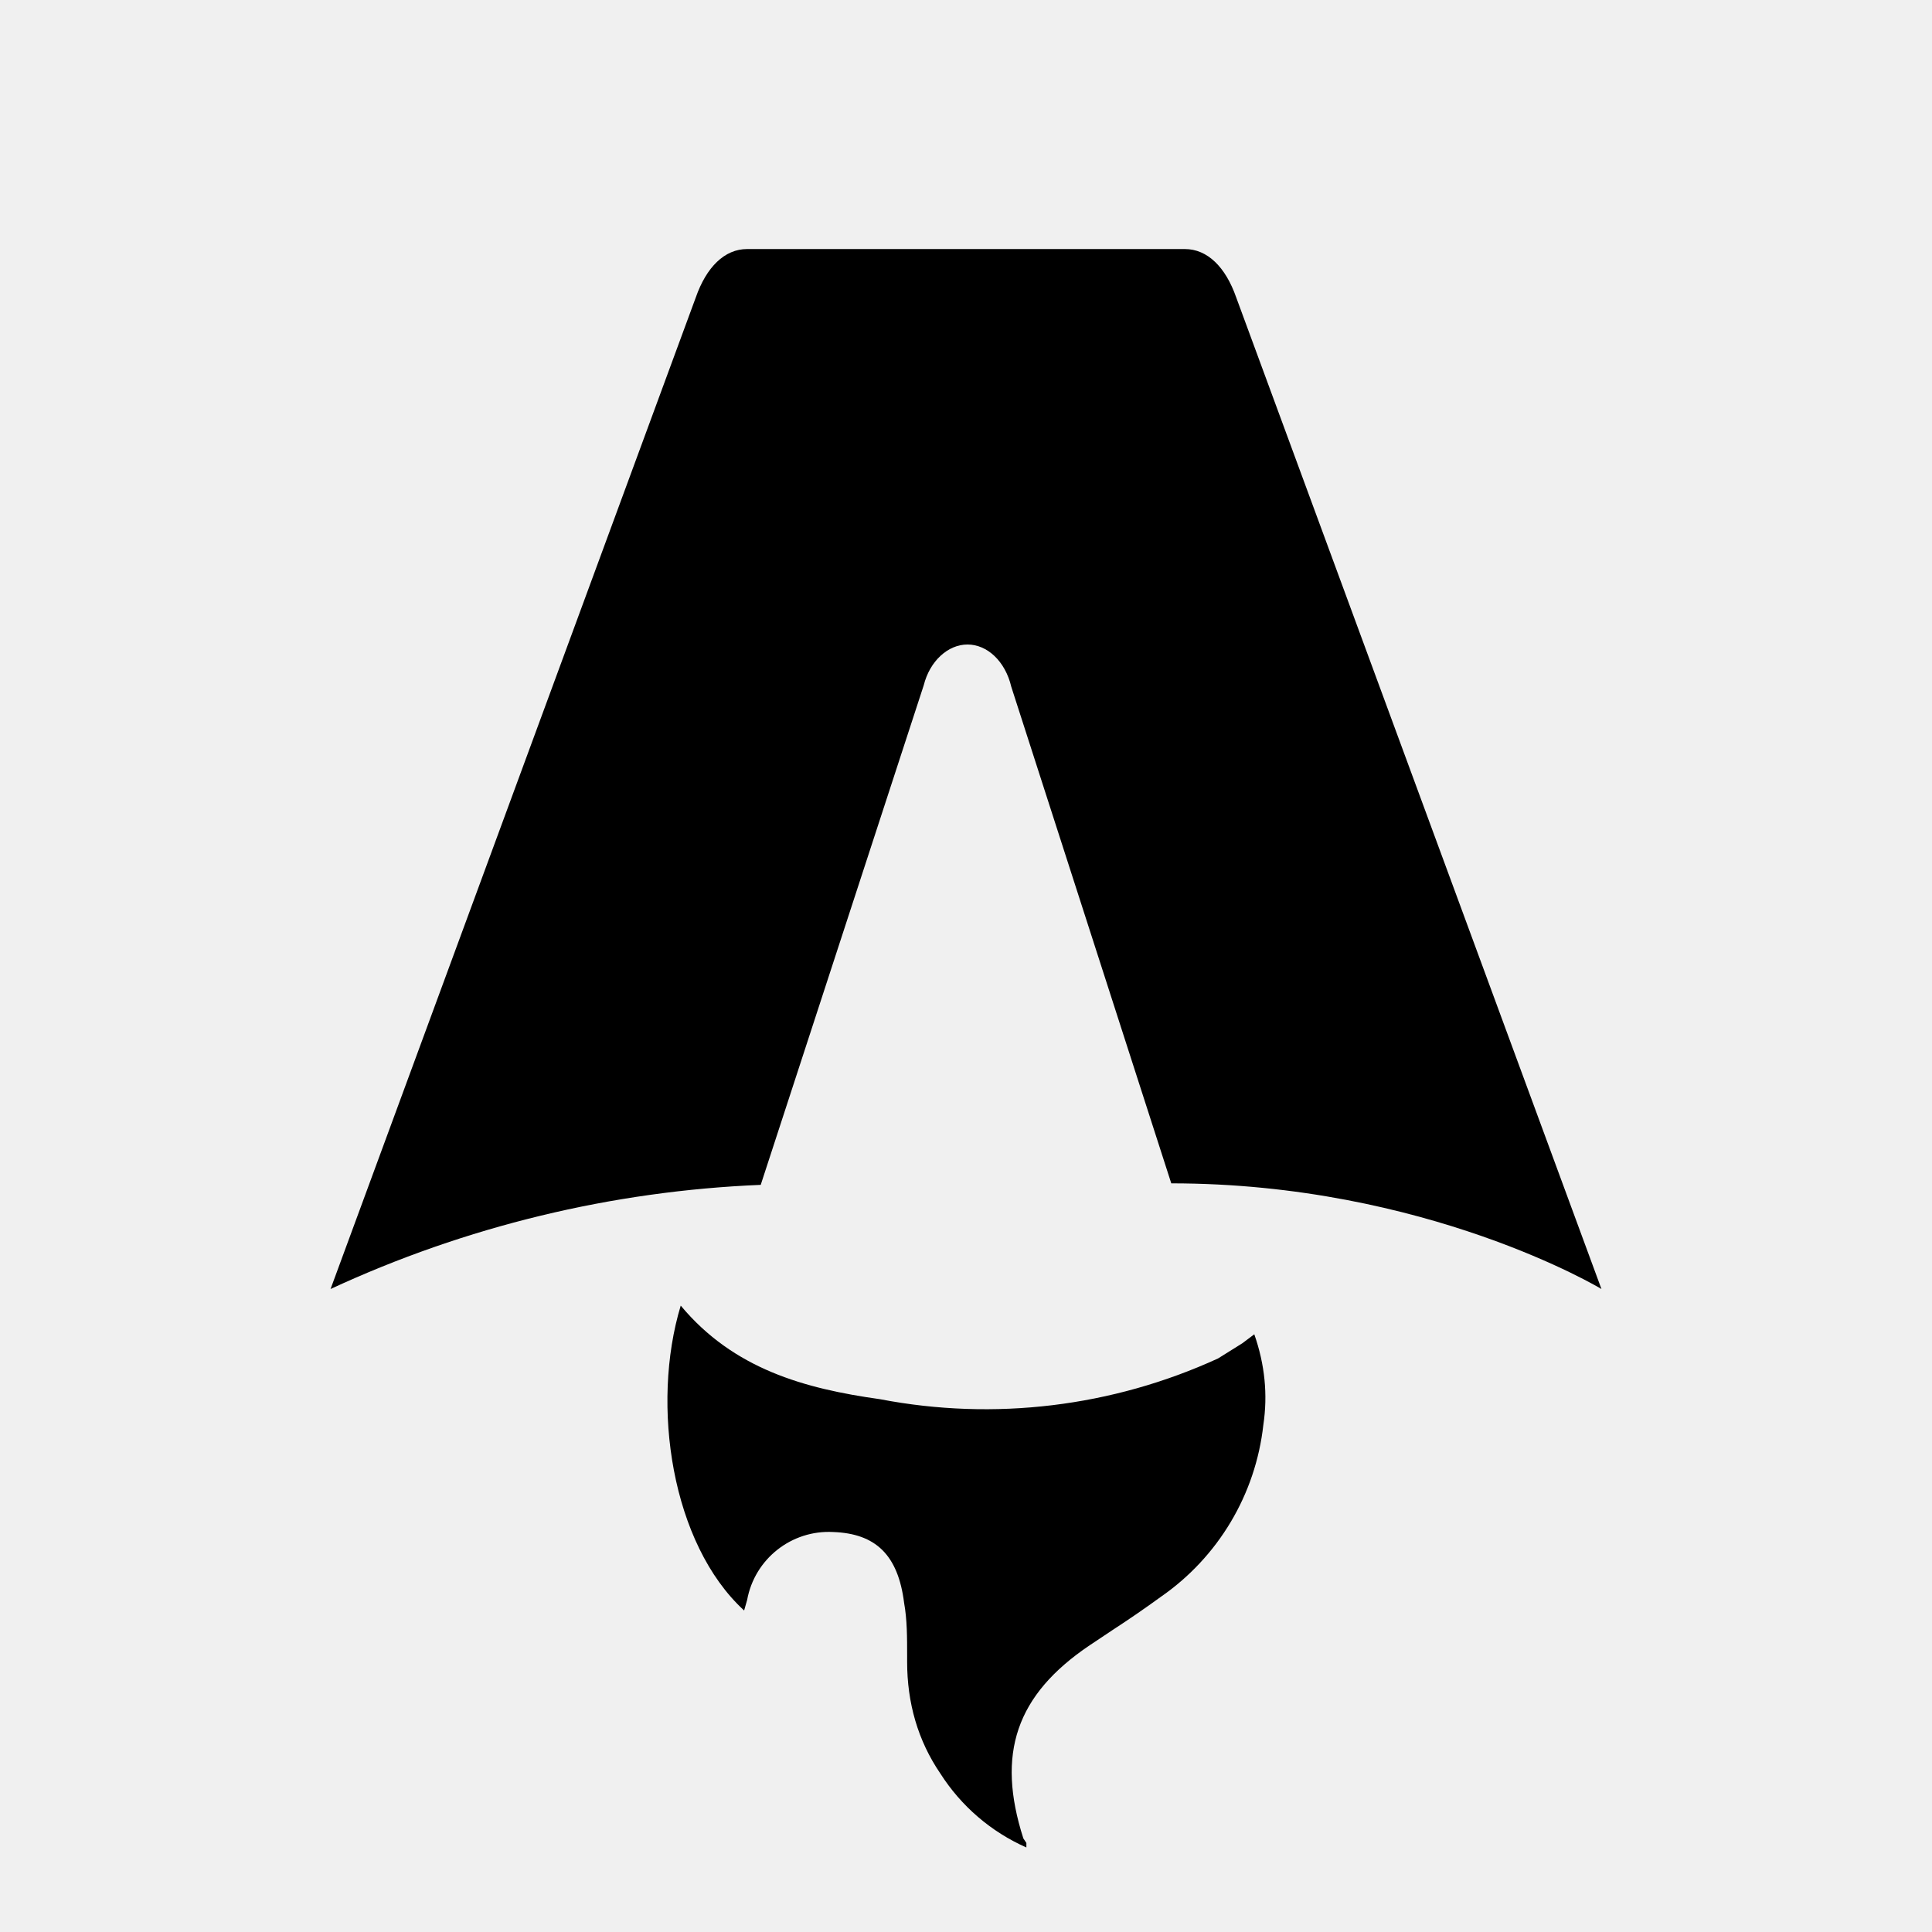
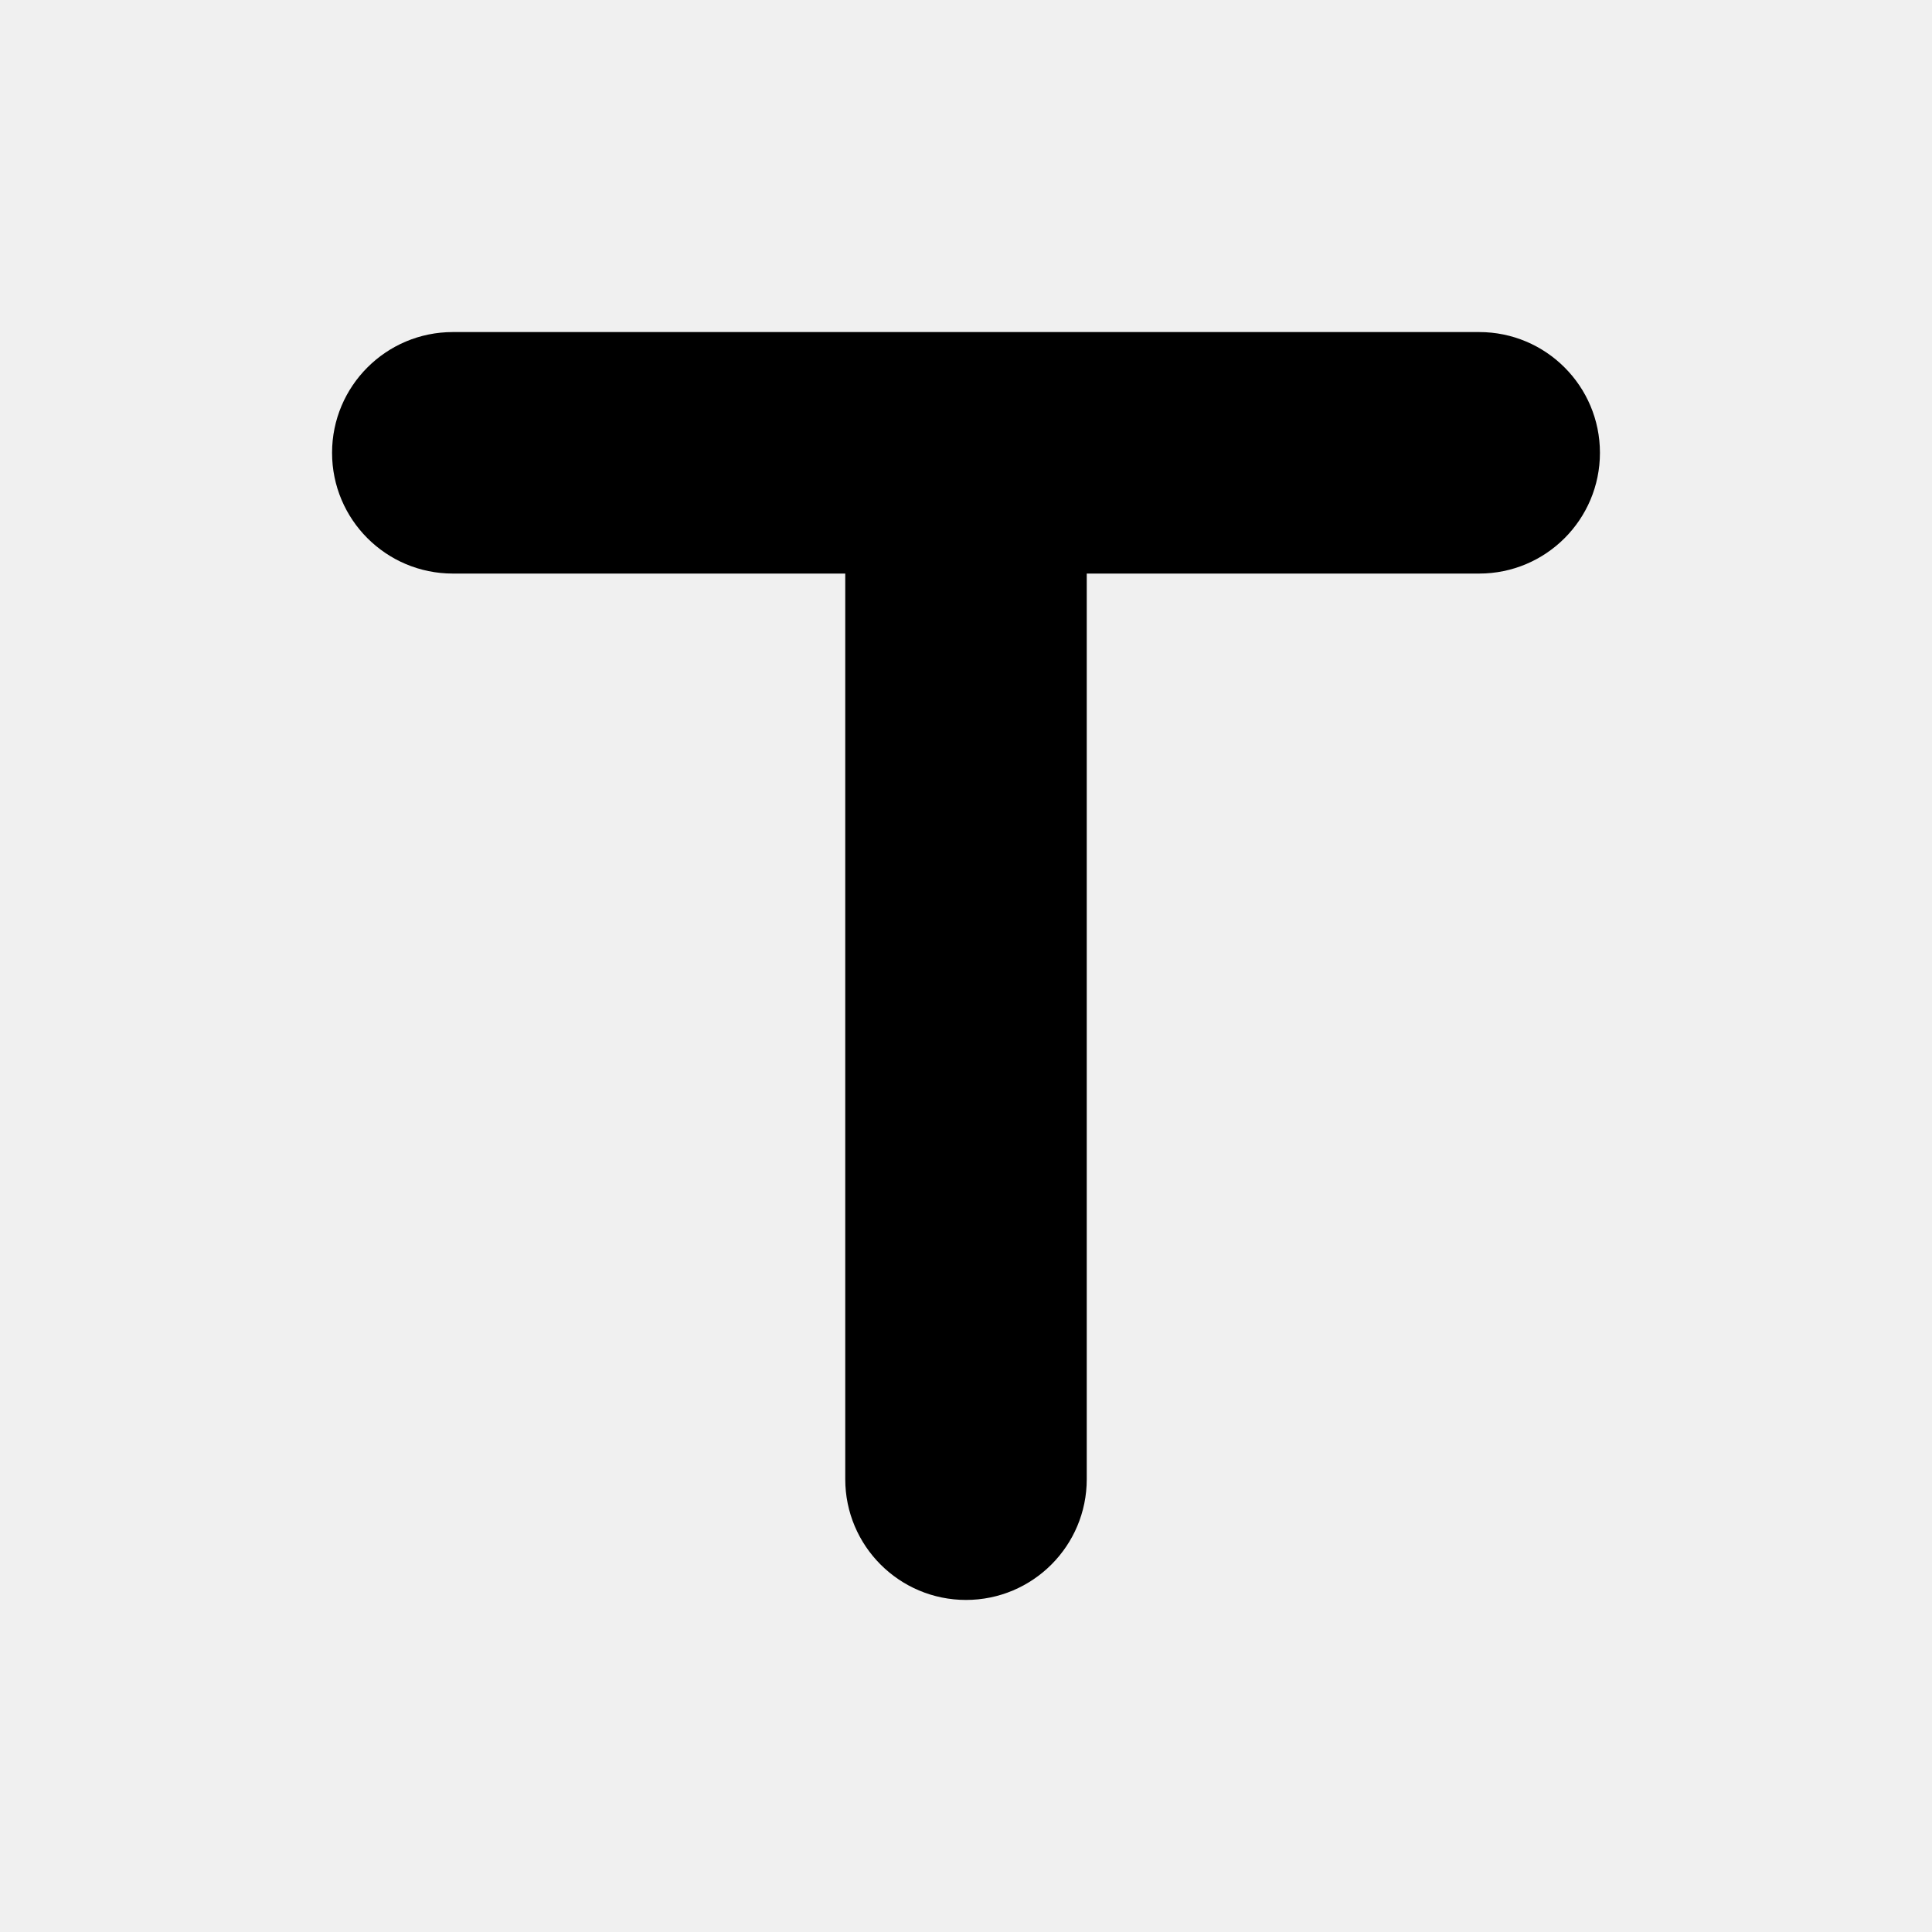
<svg xmlns="http://www.w3.org/2000/svg" fill="none" viewBox="0 0 128 128">
-   <path d="M50.4 78.5a75.1 75.1 0 0 0-28.5 6.9l24.2-65.7c.7-2 1.9-3.2 3.4-3.2h29c1.5 0 2.7 1.2 3.4 3.2l24.2 65.7s-11.6-7-28.5-7L67 45.5c-.4-1.7-1.6-2.8-2.9-2.8-1.3 0-2.5 1.1-2.9 2.7L50.4 78.5Zm-1.1 28.2Zm-4.2-20.2c-2 6.6-.6 15.8 4.2 20.2a17.5 17.5 0 0 1 .2-.7 5.5 5.5 0 0 1 5.7-4.5c2.8.1 4.3 1.5 4.7 4.7.2 1.1.2 2.3.2 3.5v.4c0 2.7.7 5.2 2.2 7.4a13 13 0 0 0 5.7 4.9v-.3l-.2-.3c-1.8-5.6-.5-9.5 4.4-12.8l1.5-1a73 73 0 0 0 3.2-2.2 16 16 0 0 0 6.8-11.4c.3-2 .1-4-.6-6l-.8.6-1.6 1a37 37 0 0 1-22.4 2.7c-5-.7-9.7-2-13.2-6.2Z" />
+   <rect x="22" y="22" width="84" height="16" rx="8" />
+   <rect x="56" y="30" width="16" height="76" rx="8" />
  <style>
-         path { fill: #000; }
+         rect { fill: #000; }
        @media (prefers-color-scheme: dark) {
-             path { fill: #FFF; }
+             rect { fill: #FFF; }
        }
    </style>
</svg>
